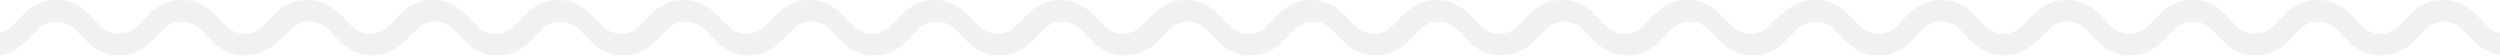
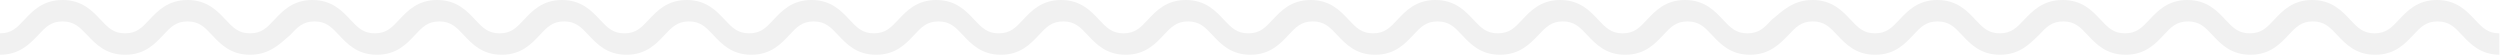
- <svg xmlns="http://www.w3.org/2000/svg" fill="none" viewBox="0 0 768 17" preserveAspectRatio="none">
-   <path d="M770 17c-6.042 0-9.197-3.4-11.748-6.135-2.282-2.439-3.96-4.213-7.518-4.213-3.625 0-5.237 1.774-7.519 4.213C740.664 13.6 737.509 17 731.467 17c-6.042 0-9.197-3.4-11.748-6.135-2.282-2.439-3.96-4.213-7.518-4.213s-5.237 1.774-7.519 4.213C702.131 13.6 698.976 17 692.934 17c-6.042 0-9.197-3.4-11.748-6.135-2.282-2.439-3.96-4.213-7.518-4.213-3.625 0-5.236 1.774-7.519 4.213C663.598 13.6 660.443 17 654.401 17c-6.041 0-9.196-3.4-11.747-6.135-2.283-2.439-3.961-4.213-7.519-4.213-3.625 0-5.236 1.774-7.519 4.213C624.797 13.6 621.642 17 615.6 17s-9.197-3.4-11.748-6.135c-2.282-2.439-3.961-4.213-7.518-4.213-3.626 0-5.237 1.774-7.519 4.213C586.264 13.6 583.109 17 577.067 17c-6.042 0-9.197-3.4-11.748-6.135-2.282-2.439-3.96-4.213-7.518-4.213-3.625 0-5.236 1.774-7.519 4.213C547.597 13.6 544.442 17 538.4 17s-9.197-3.4-11.748-6.135c-2.282-2.439-3.961-4.213-7.518-4.213-3.626 0-5.237 1.774-7.519 4.213C509.064 13.6 505.909 17 499.867 17c-6.042 0-9.197-3.4-11.748-6.135-2.282-2.439-3.96-4.213-7.518-4.213s-5.236 1.774-7.519 4.213C470.464 13.6 467.242 17 461.2 17s-9.197-3.4-11.748-6.135c-2.282-2.439-3.961-4.213-7.518-4.213-3.625 0-5.237 1.774-7.519 4.213C431.864 13.6 428.709 17 422.667 17c-6.042 0-9.197-3.4-11.748-6.135-2.282-2.439-3.96-4.213-7.518-4.213-3.625 0-5.236 1.774-7.519 4.213C393.331 13.6 390.176 17 384.134 17c-6.041 0-9.197-3.4-11.748-6.135-2.282-2.439-3.96-4.213-7.518-4.213s-5.236 1.774-7.519 4.213C354.798 13.6 351.643 17 345.601 17c-6.041 0-9.196-3.4-11.747-6.135-2.283-2.439-3.961-4.213-7.519-4.213-3.625 0-5.236 1.774-7.519 4.213C316.265 13.6 313.11 17 307.069 17c-6.042 0-9.197-3.4-11.748-6.135-2.283-2.439-3.961-4.213-7.519-4.213-3.625 0-5.236 1.774-7.519 4.213C277.733 13.6 274.577 17 268.536 17c-6.042 0-9.197-3.4-11.748-6.135-2.283-2.439-3.961-4.213-7.519-4.213-3.625 0-5.236 1.774-7.518 4.213C239.2 13.6 236.045 17 230.003 17c-6.042 0-9.197-3.4-11.748-6.135-2.282-2.439-3.961-4.213-7.519-4.213-3.558 0-5.236 1.774-7.518 4.213C200.667 13.6 197.512 17 191.47 17c-6.042 0-9.197-3.4-11.748-6.135-2.282-2.439-3.961-4.213-7.519-4.213-3.625 0-5.236 1.774-7.518 4.213C162.134 13.6 158.979 17 152.937 17c-6.042 0-9.197-3.4-11.748-6.135-2.282-2.439-3.96-4.213-7.518-4.213-3.625 0-5.237 1.774-7.519 4.213C123.601 13.6 120.446 17 114.404 17c-6.042 0-9.197-3.4-11.748-6.135-2.282-2.439-3.96-4.213-7.518-4.213-3.625 0-5.236 1.774-7.519 4.213C84.464 13.6 81.242 17 75.2 17c-6.042 0-9.197-3.4-11.748-6.135-2.282-2.439-3.96-4.213-7.518-4.213-3.625 0-5.237 1.774-7.519 4.213C45.864 13.6 42.709 17 36.667 17c-6.042 0-9.197-3.4-11.748-6.135-2.35-2.439-4.027-4.213-7.585-4.213-3.625 0-5.237 1.774-7.519 4.213C7.197 13.6 4.042 17-2 17v-6.652c3.625 0 5.236-1.774 7.519-4.213C8.069 3.4 11.225 0 17.334 0c6.041 0 9.196 3.4 11.747 6.135 2.283 2.439 3.961 4.213 7.519 4.213 3.625 0 5.236-1.774 7.519-4.213C46.669 3.4 49.892 0 55.934 0c6.041 0 9.196 3.4 11.747 6.135 2.283 2.439 3.961 4.213 7.519 4.213 3.625 0 5.236-1.774 7.519-4.213C85.269 3.4 88.425 0 94.466 0c6.042 0 9.197 3.4 11.748 6.135 2.283 2.439 3.961 4.213 7.519 4.213 3.625 0 5.236-1.774 7.518-4.213C123.802 3.4 126.958 0 132.999 0c6.042 0 9.197 3.4 11.748 6.135 2.283 2.439 3.961 4.213 7.519 4.213 3.625 0 5.236-1.774 7.518-4.213C162.335 3.4 165.49 0 171.532 0c6.042 0 9.197 3.4 11.748 6.135 2.282 2.439 3.961 4.213 7.519 4.213 3.625 0 5.236-1.774 7.518-4.213C200.868 3.4 204.023 0 210.065 0c6.042 0 9.197 3.4 11.748 6.135 2.282 2.439 3.961 4.213 7.518 4.213 3.626 0 5.237-1.774 7.519-4.213C239.401 3.4 242.556 0 248.598 0c6.042 0 9.197 3.4 11.748 6.135 2.282 2.439 3.96 4.213 7.518 4.213s5.237-1.774 7.519-4.213C277.934 3.4 281.089 0 287.131 0c6.042 0 9.197 3.4 11.748 6.135 2.282 2.439 3.96 4.213 7.518 4.213 3.625 0 5.236-1.774 7.519-4.213C316.467 3.4 319.622 0 325.664 0c6.041 0 9.197 3.4 11.747 6.135 2.283 2.439 3.961 4.213 7.519 4.213 3.625 0 5.236-1.774 7.519-4.213C355 3.4 358.155 0 364.197 0c6.041 0 9.196 3.4 11.747 6.135 2.283 2.439 3.961 4.213 7.519 4.213 3.625 0 5.236-1.774 7.519-4.213C393.533 3.4 396.688 0 402.729 0c6.042 0 9.197 3.4 11.748 6.135 2.283 2.439 3.961 4.213 7.519 4.213 3.625 0 5.236-1.774 7.518-4.213C432.065 3.4 435.221 0 441.262 0c6.042 0 9.197 3.4 11.748 6.135 2.283 2.439 3.961 4.213 7.519 4.213 3.625 0 5.236-1.774 7.518-4.213C470.598 3.4 473.753 0 479.795 0c6.042 0 9.197 3.4 11.748 6.135 2.282 2.439 3.961 4.213 7.519 4.213 3.625 0 5.236-1.774 7.518-4.213C509.131 3.4 512.286 0 518.328 0c6.042 0 9.197 3.4 11.748 6.135 2.282 2.439 3.96 4.213 7.518 4.213 3.625 0 5.237-1.774 7.519-4.213C548.47 3.4 551.625 0 557.734 0c6.041 0 9.196 3.4 11.747 6.135 2.283 2.439 3.961 4.213 7.519 4.213 3.558 0 5.236-1.774 7.519-4.213C587.07 3.4 590.225 0 596.266 0c6.042 0 9.197 3.4 11.748 6.135 2.283 2.439 3.961 4.213 7.519 4.213 3.558 0 5.236-1.774 7.518-4.213C625.67 3.4 628.825 0 634.934 0c6.108 0 9.196 3.4 11.747 6.135 2.283 2.439 3.961 4.213 7.519 4.213 3.558 0 5.236-1.774 7.519-4.213C664.27 3.4 667.425 0 673.466 0c6.042 0 9.197 3.4 11.748 6.135 2.283 2.439 3.961 4.213 7.519 4.213 3.625 0 5.236-1.774 7.518-4.213C702.802 3.4 705.958 0 711.999 0c6.042 0 9.197 3.4 11.748 6.135 2.283 2.439 3.961 4.213 7.519 4.213 3.558 0 5.236-1.774 7.518-4.213C741.335 3.4 744.49 0 750.532 0c6.042 0 9.197 3.4 11.748 6.135 2.282 2.439 3.961 4.213 7.519 4.213V17H770Z" fill="#F1F1F1" />
+ <svg xmlns="http://www.w3.org/2000/svg" preserveAspectRatio="none" viewBox="0 0 1050 23" fill="none">
+   <path d="M1050 23C1041.78 23 1037.49 18.4 1034.02 14.7C1030.92 11.4 1028.63 9 1023.8 9C1018.87 9 1016.67 11.4 1013.57 14.7C1010.1 18.4 1005.81 23 997.591 23C989.374 23 985.083 18.4 981.613 14.7C978.509 11.4 976.226 9 971.387 9C966.548 9 964.265 11.4 961.161 14.7C957.691 18.4 953.4 23 945.183 23C936.965 23 932.674 18.4 929.204 14.7C926.1 11.4 923.817 9 918.978 9C914.048 9 911.857 11.4 908.752 14.7C905.283 18.4 900.991 23 892.774 23C884.557 23 880.265 18.4 876.796 14.7C873.691 11.4 871.409 9 866.57 9C861.639 9 859.448 11.4 856.344 14.7C852.509 18.4 848.217 23 840 23C831.783 23 827.491 18.4 824.022 14.7C820.917 11.4 818.635 9 813.796 9C808.865 9 806.674 11.4 803.57 14.7C800.1 18.4 795.809 23 787.591 23C779.374 23 775.083 18.4 771.613 14.7C768.509 11.4 766.226 9 761.387 9C756.457 9 754.265 11.4 751.161 14.7C747.509 18.4 743.217 23 735 23C726.783 23 722.491 18.4 719.022 14.7C715.917 11.4 713.635 9 708.796 9C703.865 9 701.674 11.4 698.57 14.7C695.1 18.4 690.809 23 682.591 23C674.374 23 670.083 18.4 666.613 14.7C663.509 11.4 661.226 9 656.387 9C651.548 9 649.265 11.4 646.161 14.7C642.6 18.4 638.217 23 630 23C621.783 23 617.491 18.4 614.022 14.7C610.917 11.4 608.635 9 603.796 9C598.865 9 596.674 11.4 593.57 14.7C590.1 18.4 585.809 23 577.591 23C569.374 23 565.083 18.4 561.613 14.7C558.509 11.4 556.226 9 551.387 9C546.457 9 544.265 11.4 541.161 14.7C537.691 18.4 533.4 23 525.183 23C516.965 23 512.674 18.4 509.204 14.7C506.1 11.4 503.817 9 498.978 9C494.139 9 491.857 11.4 488.752 14.7C485.283 18.4 480.991 23 472.774 23C464.557 23 460.265 18.4 456.796 14.7C453.691 11.4 451.409 9 446.57 9C441.639 9 439.448 11.4 436.343 14.7C432.874 18.4 428.583 23 420.365 23C412.148 23 407.857 18.4 404.387 14.7C401.283 11.4 399 9 394.161 9C389.23 9 387.039 11.4 383.935 14.7C380.465 18.4 376.174 23 367.957 23C359.739 23 355.448 18.4 351.978 14.7C348.874 11.4 346.591 9 341.752 9C336.822 9 334.63 11.4 331.526 14.7C328.057 18.4 323.765 23 315.548 23C307.33 23 303.039 18.4 299.57 14.7C296.465 11.4 294.183 9 289.343 9C284.504 9 282.222 11.4 279.117 14.7C275.648 18.4 271.357 23 263.139 23C254.922 23 250.63 18.4 247.161 14.7C244.057 11.4 241.774 9 236.935 9C232.004 9 229.813 11.4 226.709 14.7C223.239 18.4 218.948 23 210.73 23C202.513 23 198.222 18.4 194.752 14.7C191.648 11.4 189.365 9 184.526 9C179.596 9 177.404 11.4 174.3 14.7C170.83 18.4 166.539 23 158.322 23C150.104 23 145.813 18.4 142.343 14.7C139.239 11.4 136.957 9 132.117 9C127.187 9 124.996 11.4 121.891 14.7C117.6 18.4 113.217 23 105 23C96.783 23 92.491 18.4 89.022 14.7C85.917 11.4 83.635 9 78.796 9C73.865 9 71.674 11.4 68.57 14.7C65.1 18.4 60.809 23 52.591 23C44.374 23 40.083 18.4 36.613 14.7C33.417 11.4 31.135 9 26.296 9C21.365 9 19.174 11.4 16.07 14.7C12.509 18.4 8.217 23 0 23V14C4.93 14 7.122 11.6 10.226 8.3C13.696 4.6 17.987 0 26.296 0C34.513 0 38.804 4.6 42.274 8.3C45.378 11.6 47.661 14 52.5 14C57.43 14 59.622 11.6 62.726 8.3C66.196 4.6 70.578 0 78.796 0C87.013 0 91.304 4.6 94.774 8.3C97.878 11.6 100.161 14 105 14C109.93 14 112.122 11.6 115.226 8.3C118.696 4.6 122.987 0 131.204 0C139.422 0 143.713 4.6 147.183 8.3C150.287 11.6 152.57 14 157.409 14C162.339 14 164.53 11.6 167.635 8.3C171.104 4.6 175.396 0 183.613 0C191.83 0 196.122 4.6 199.591 8.3C202.696 11.6 204.978 14 209.817 14C214.748 14 216.939 11.6 220.043 8.3C223.513 4.6 227.804 0 236.022 0C244.239 0 248.53 4.6 252 8.3C255.104 11.6 257.387 14 262.226 14C267.157 14 269.348 11.6 272.452 8.3C275.922 4.6 280.213 0 288.43 0C296.648 0 300.939 4.6 304.409 8.3C307.513 11.6 309.796 14 314.635 14C319.565 14 321.757 11.6 324.861 8.3C328.33 4.6 332.622 0 340.839 0C349.057 0 353.348 4.6 356.817 8.3C359.922 11.6 362.204 14 367.043 14C371.883 14 374.165 11.6 377.27 8.3C380.739 4.6 385.03 0 393.248 0C401.465 0 405.757 4.6 409.226 8.3C412.33 11.6 414.613 14 419.452 14C424.383 14 426.574 11.6 429.678 8.3C433.148 4.6 437.439 0 445.657 0C453.874 0 458.165 4.6 461.635 8.3C464.739 11.6 467.022 14 471.861 14C476.791 14 478.983 11.6 482.087 8.3C485.557 4.6 489.848 0 498.065 0C506.283 0 510.574 4.6 514.044 8.3C517.148 11.6 519.43 14 524.27 14C529.2 14 531.391 11.6 534.496 8.3C537.965 4.6 542.257 0 550.474 0C558.691 0 562.983 4.6 566.452 8.3C569.557 11.6 571.839 14 576.678 14C581.609 14 583.8 11.6 586.904 8.3C590.374 4.6 594.665 0 602.883 0C611.1 0 615.391 4.6 618.861 8.3C621.965 11.6 624.248 14 629.087 14C634.017 14 636.209 11.6 639.313 8.3C642.783 4.6 647.074 0 655.291 0C663.509 0 667.8 4.6 671.27 8.3C674.374 11.6 676.657 14 681.496 14C686.426 14 688.617 11.6 691.722 8.3C695.191 4.6 699.483 0 707.7 0C715.917 0 720.209 4.6 723.678 8.3C726.783 11.6 729.065 14 733.904 14C738.835 14 741.026 11.6 744.13 8.3C748.696 4.6 752.987 0 761.296 0C769.513 0 773.804 4.6 777.274 8.3C780.378 11.6 782.661 14 787.5 14C792.339 14 794.622 11.6 797.726 8.3C801.196 4.6 805.487 0 813.704 0C821.922 0 826.213 4.6 829.683 8.3C832.787 11.6 835.07 14 839.909 14C844.748 14 847.03 11.6 850.135 8.3C853.696 4.6 857.987 0 866.296 0C874.604 0 878.804 4.6 882.274 8.3C885.378 11.6 887.661 14 892.5 14C897.339 14 899.622 11.6 902.726 8.3C906.196 4.6 910.487 0 918.704 0C926.922 0 931.213 4.6 934.683 8.3C937.787 11.6 940.07 14 944.909 14C949.839 14 952.03 11.6 955.135 8.3C958.604 4.6 962.896 0 971.113 0C979.33 0 983.622 4.6 987.091 8.3C990.196 11.6 992.478 14 997.317 14C1002.16 14 1004.44 11.6 1007.54 8.3C1011.01 4.6 1015.3 0 1023.52 0C1031.74 0 1036.03 4.6 1039.5 8.3C1042.6 11.6 1044.89 14 1049.73 14V23H1050Z" fill="#F1F1F1" />
</svg>
